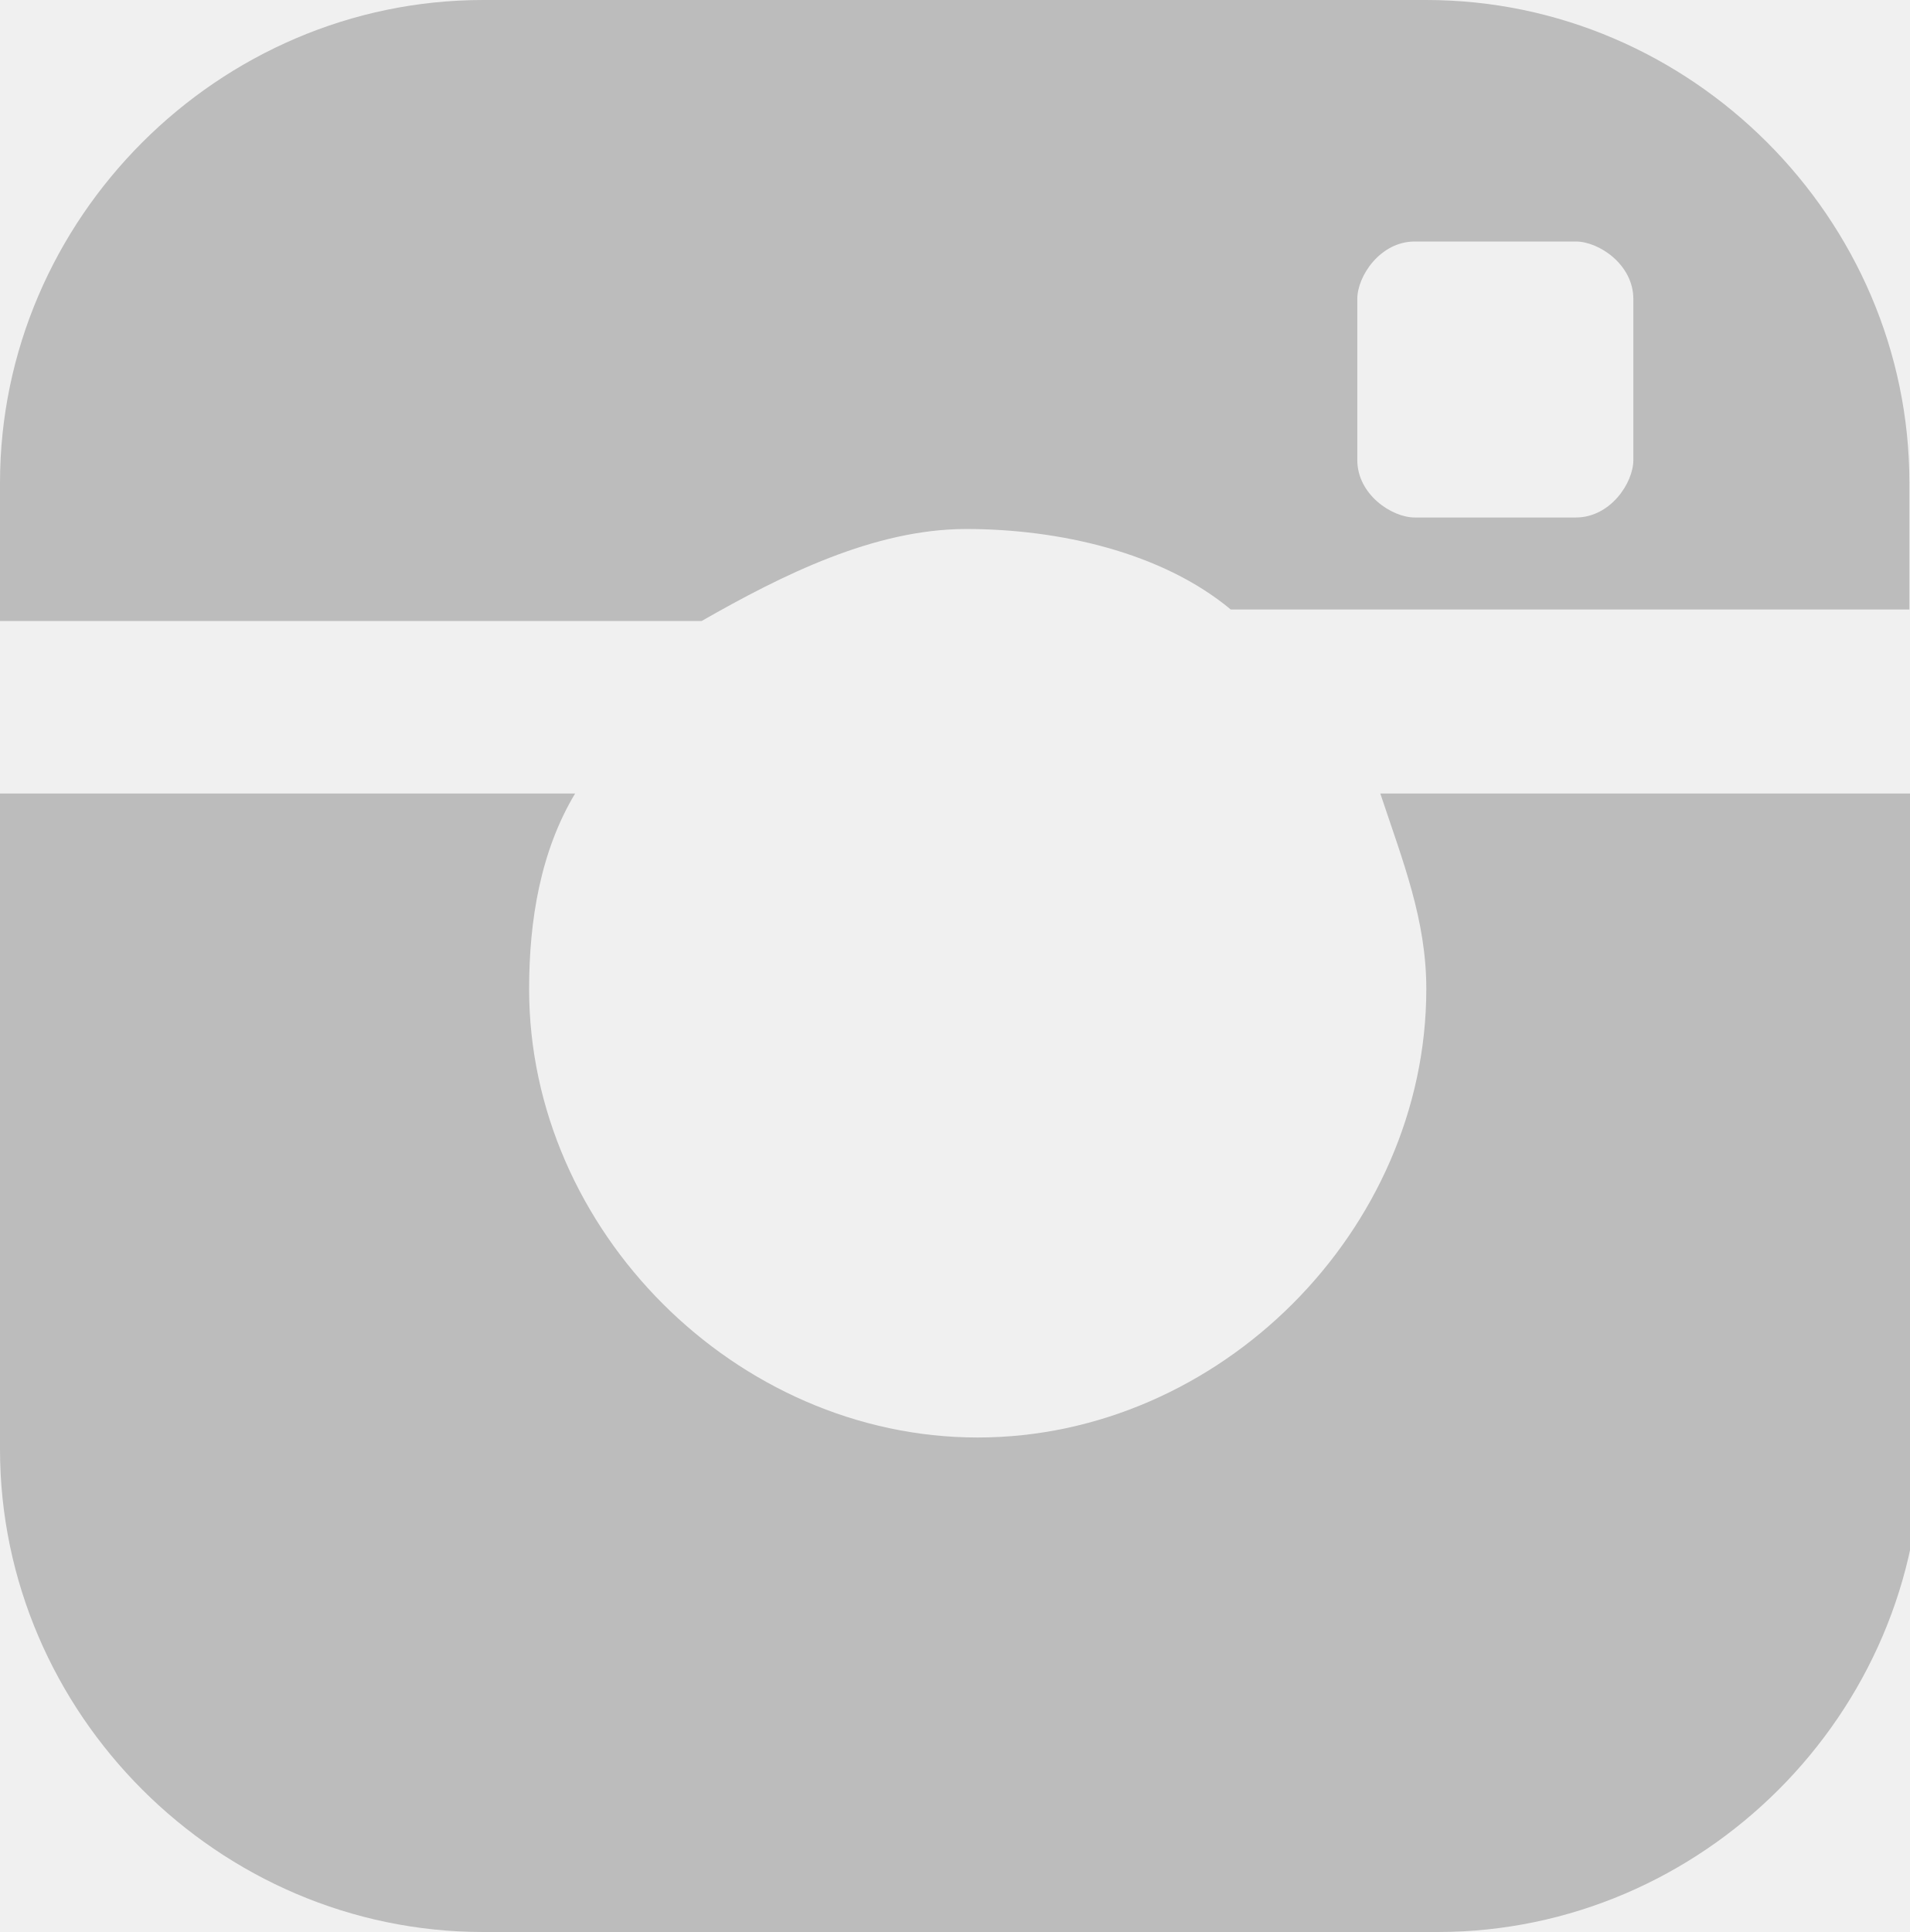
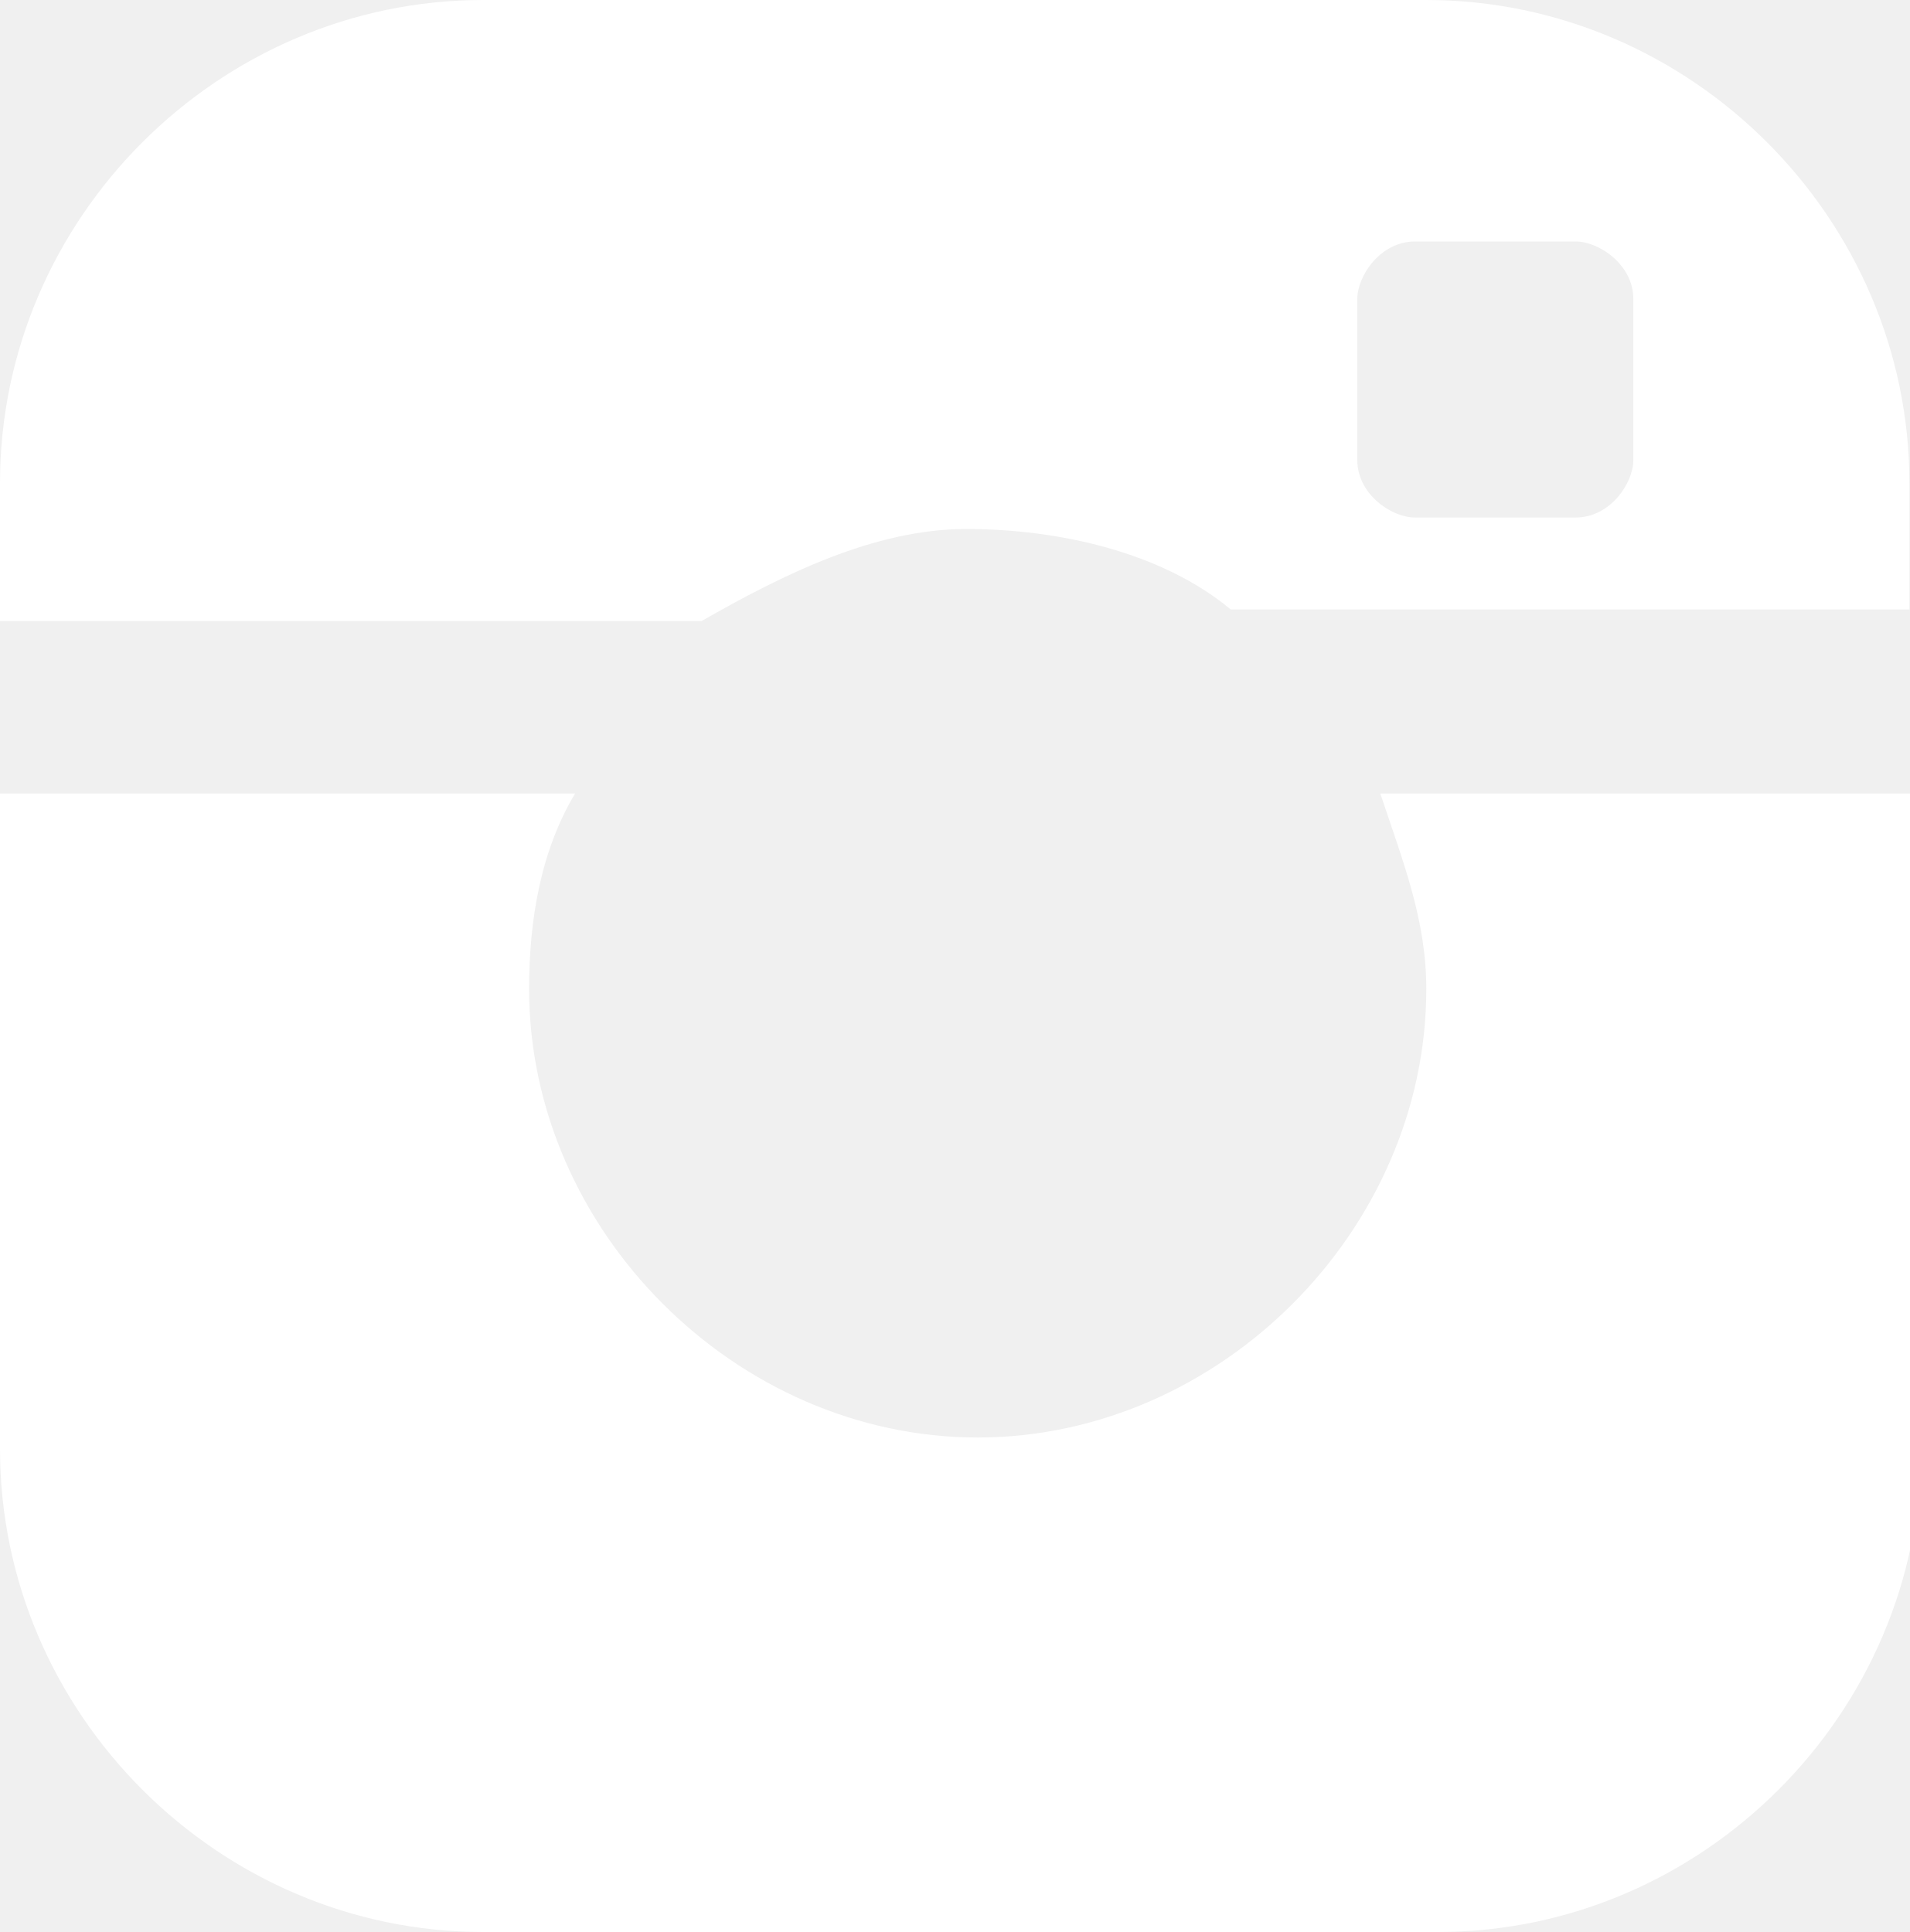
<svg xmlns="http://www.w3.org/2000/svg" version="1.1" id="Layer_1" x="0px" y="0px" viewBox="0 0 16.6 16.8" style="enable-background:new 0 0 16.6 16.8;" xml:space="preserve">
  <style type="text/css">
- 	.st0{fill:#BCBCBC;}
+ 	.st0{fill:#FFFFFF;}
</style>
  <g>
    <path class="st0" d="M8.4,4.6c0.8,0,1.7,0.2,2.3,0.7h5.9V4.2c0-2.3-1.9-4.2-4.2-4.2H4.2C1.9,0,0,1.9,0,4.2v1.2h6.1   C6.8,5,7.6,4.6,8.4,4.6z M11.8,2.6c0-0.2,0.2-0.5,0.5-0.5h1.4c0.2,0,0.5,0.2,0.5,0.5V4c0,0.2-0.2,0.5-0.5,0.5h-1.4   c-0.2,0-0.5-0.2-0.5-0.5V2.6z M12.4,8.6c0,2.1-1.8,3.9-3.9,3.9s-3.9-1.8-3.9-3.9c0-0.6,0.1-1.2,0.4-1.7H0v5.7   c0,2.3,1.9,4.2,4.2,4.2h8.3c2.3,0,4.2-1.9,4.2-4.2V6.9H12C12.2,7.5,12.4,8,12.4,8.6z" />
  </g>
</svg>
